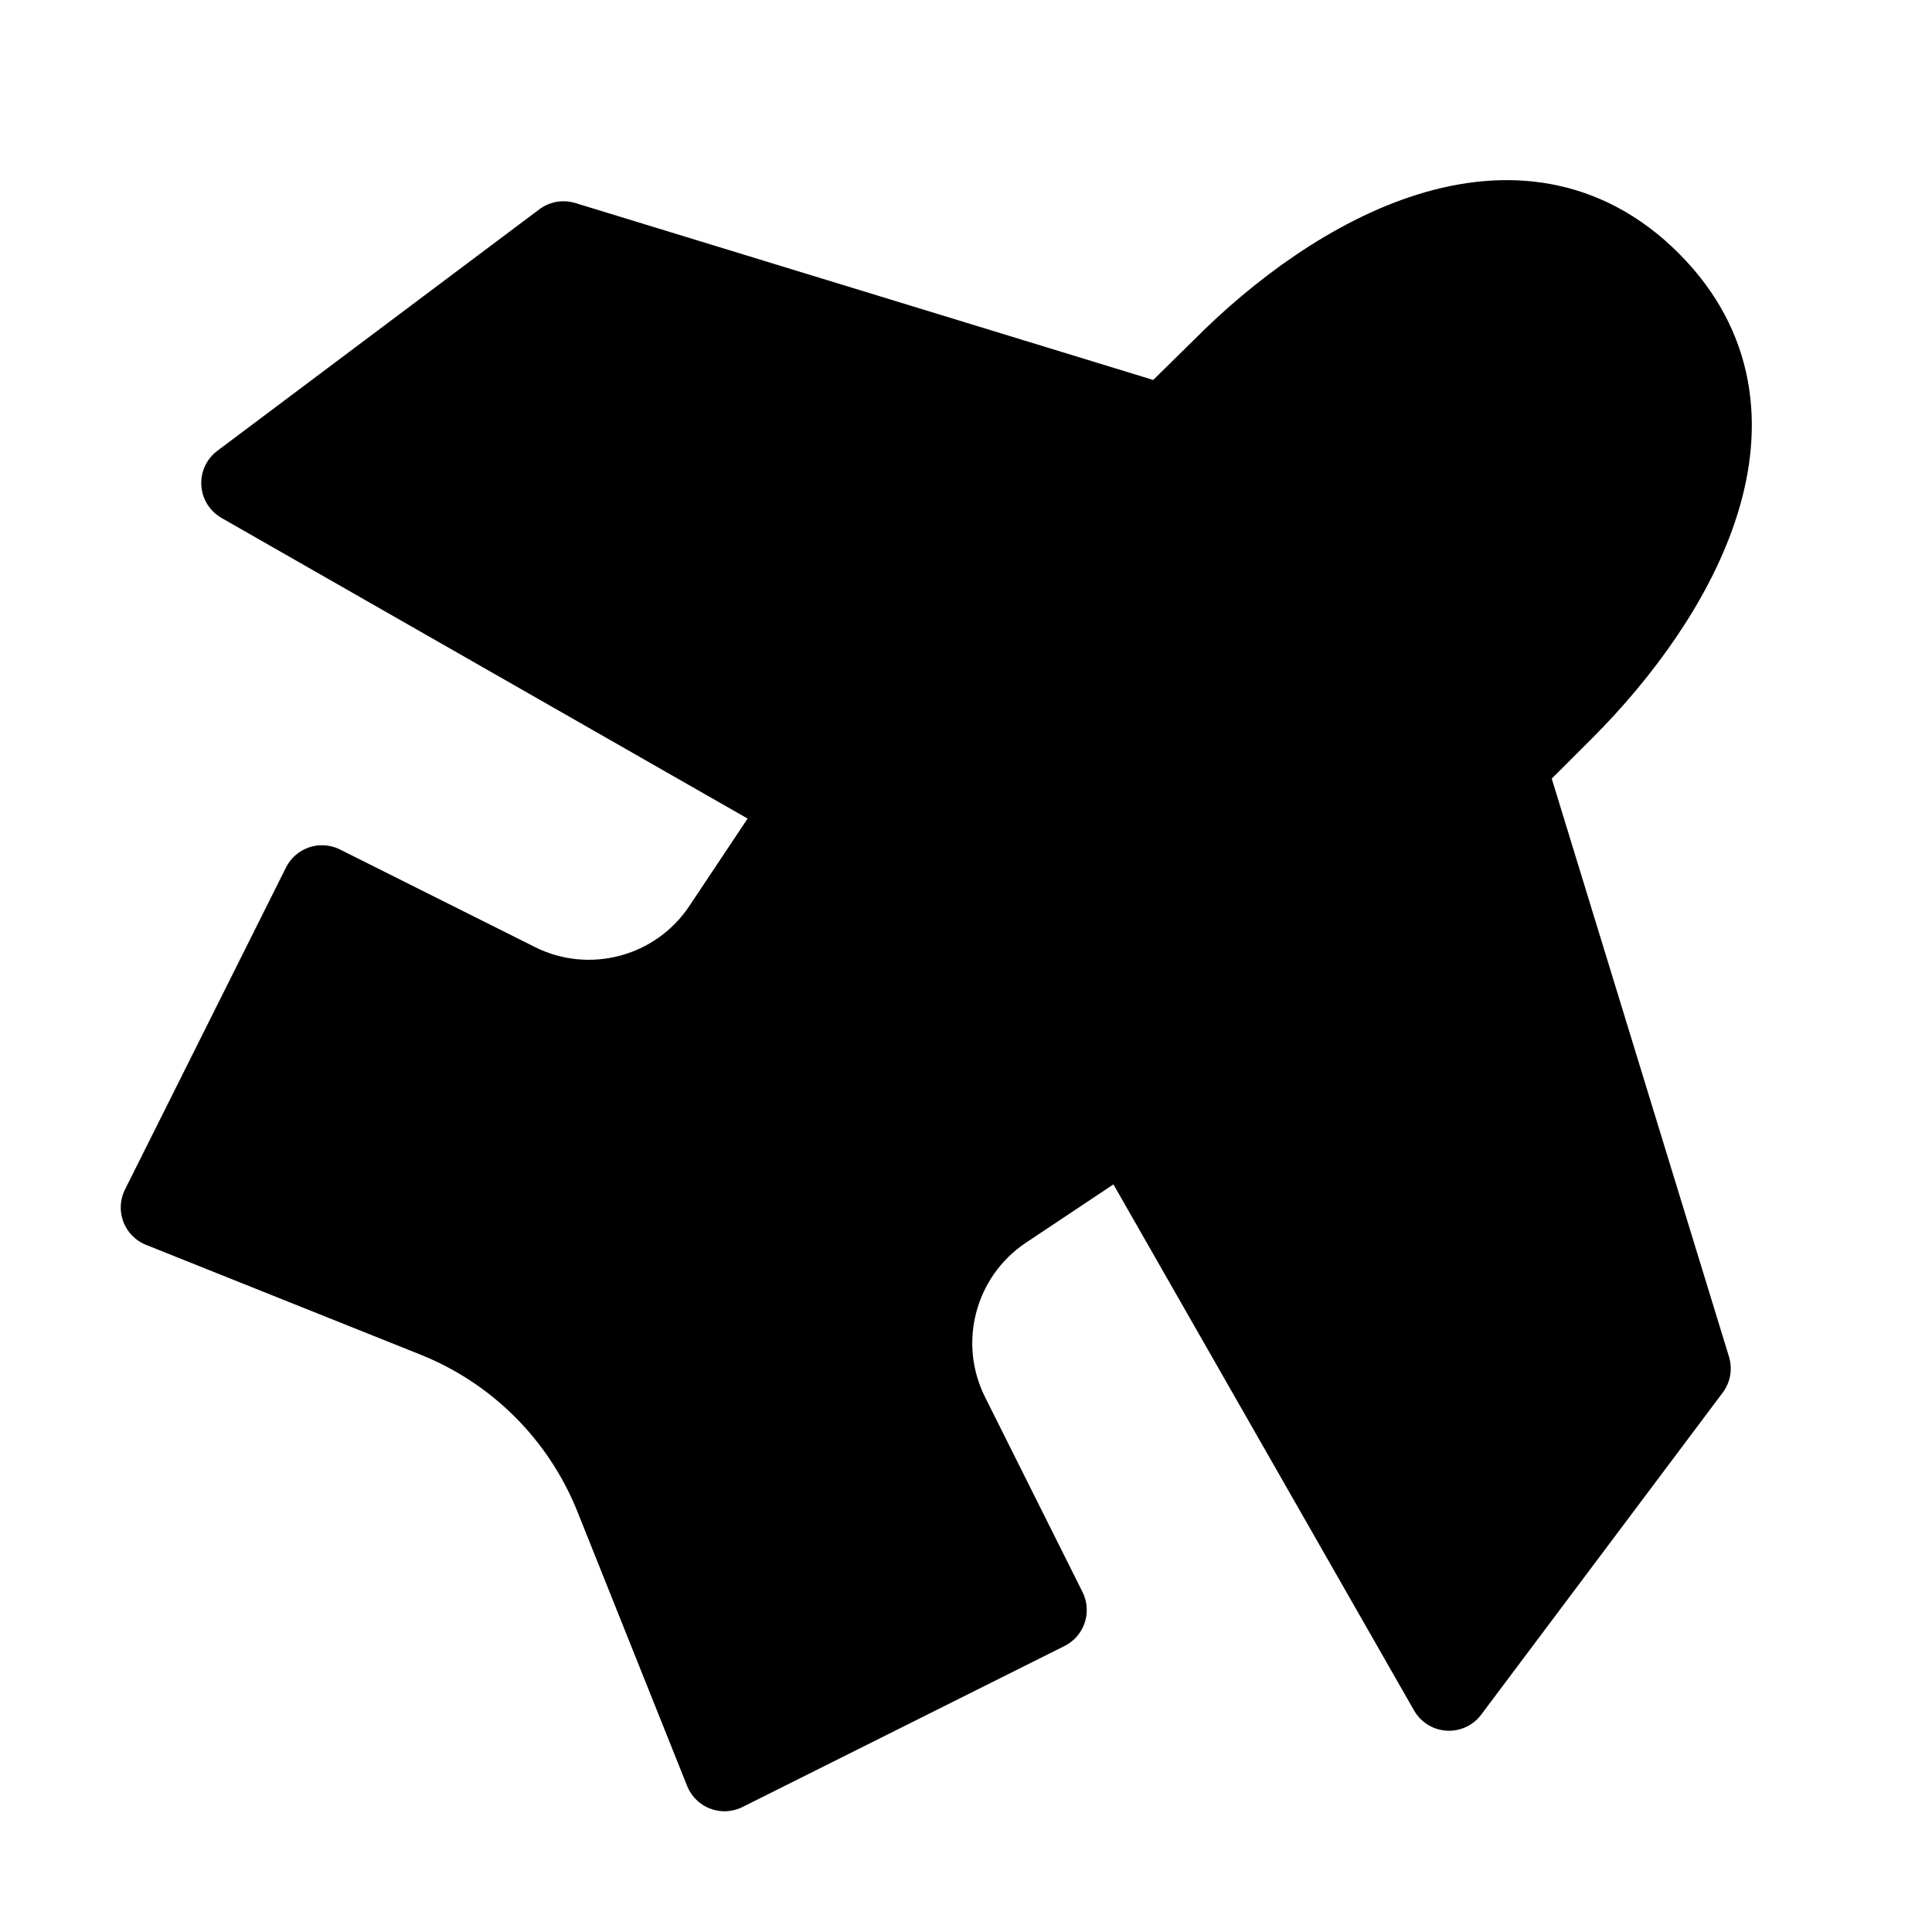
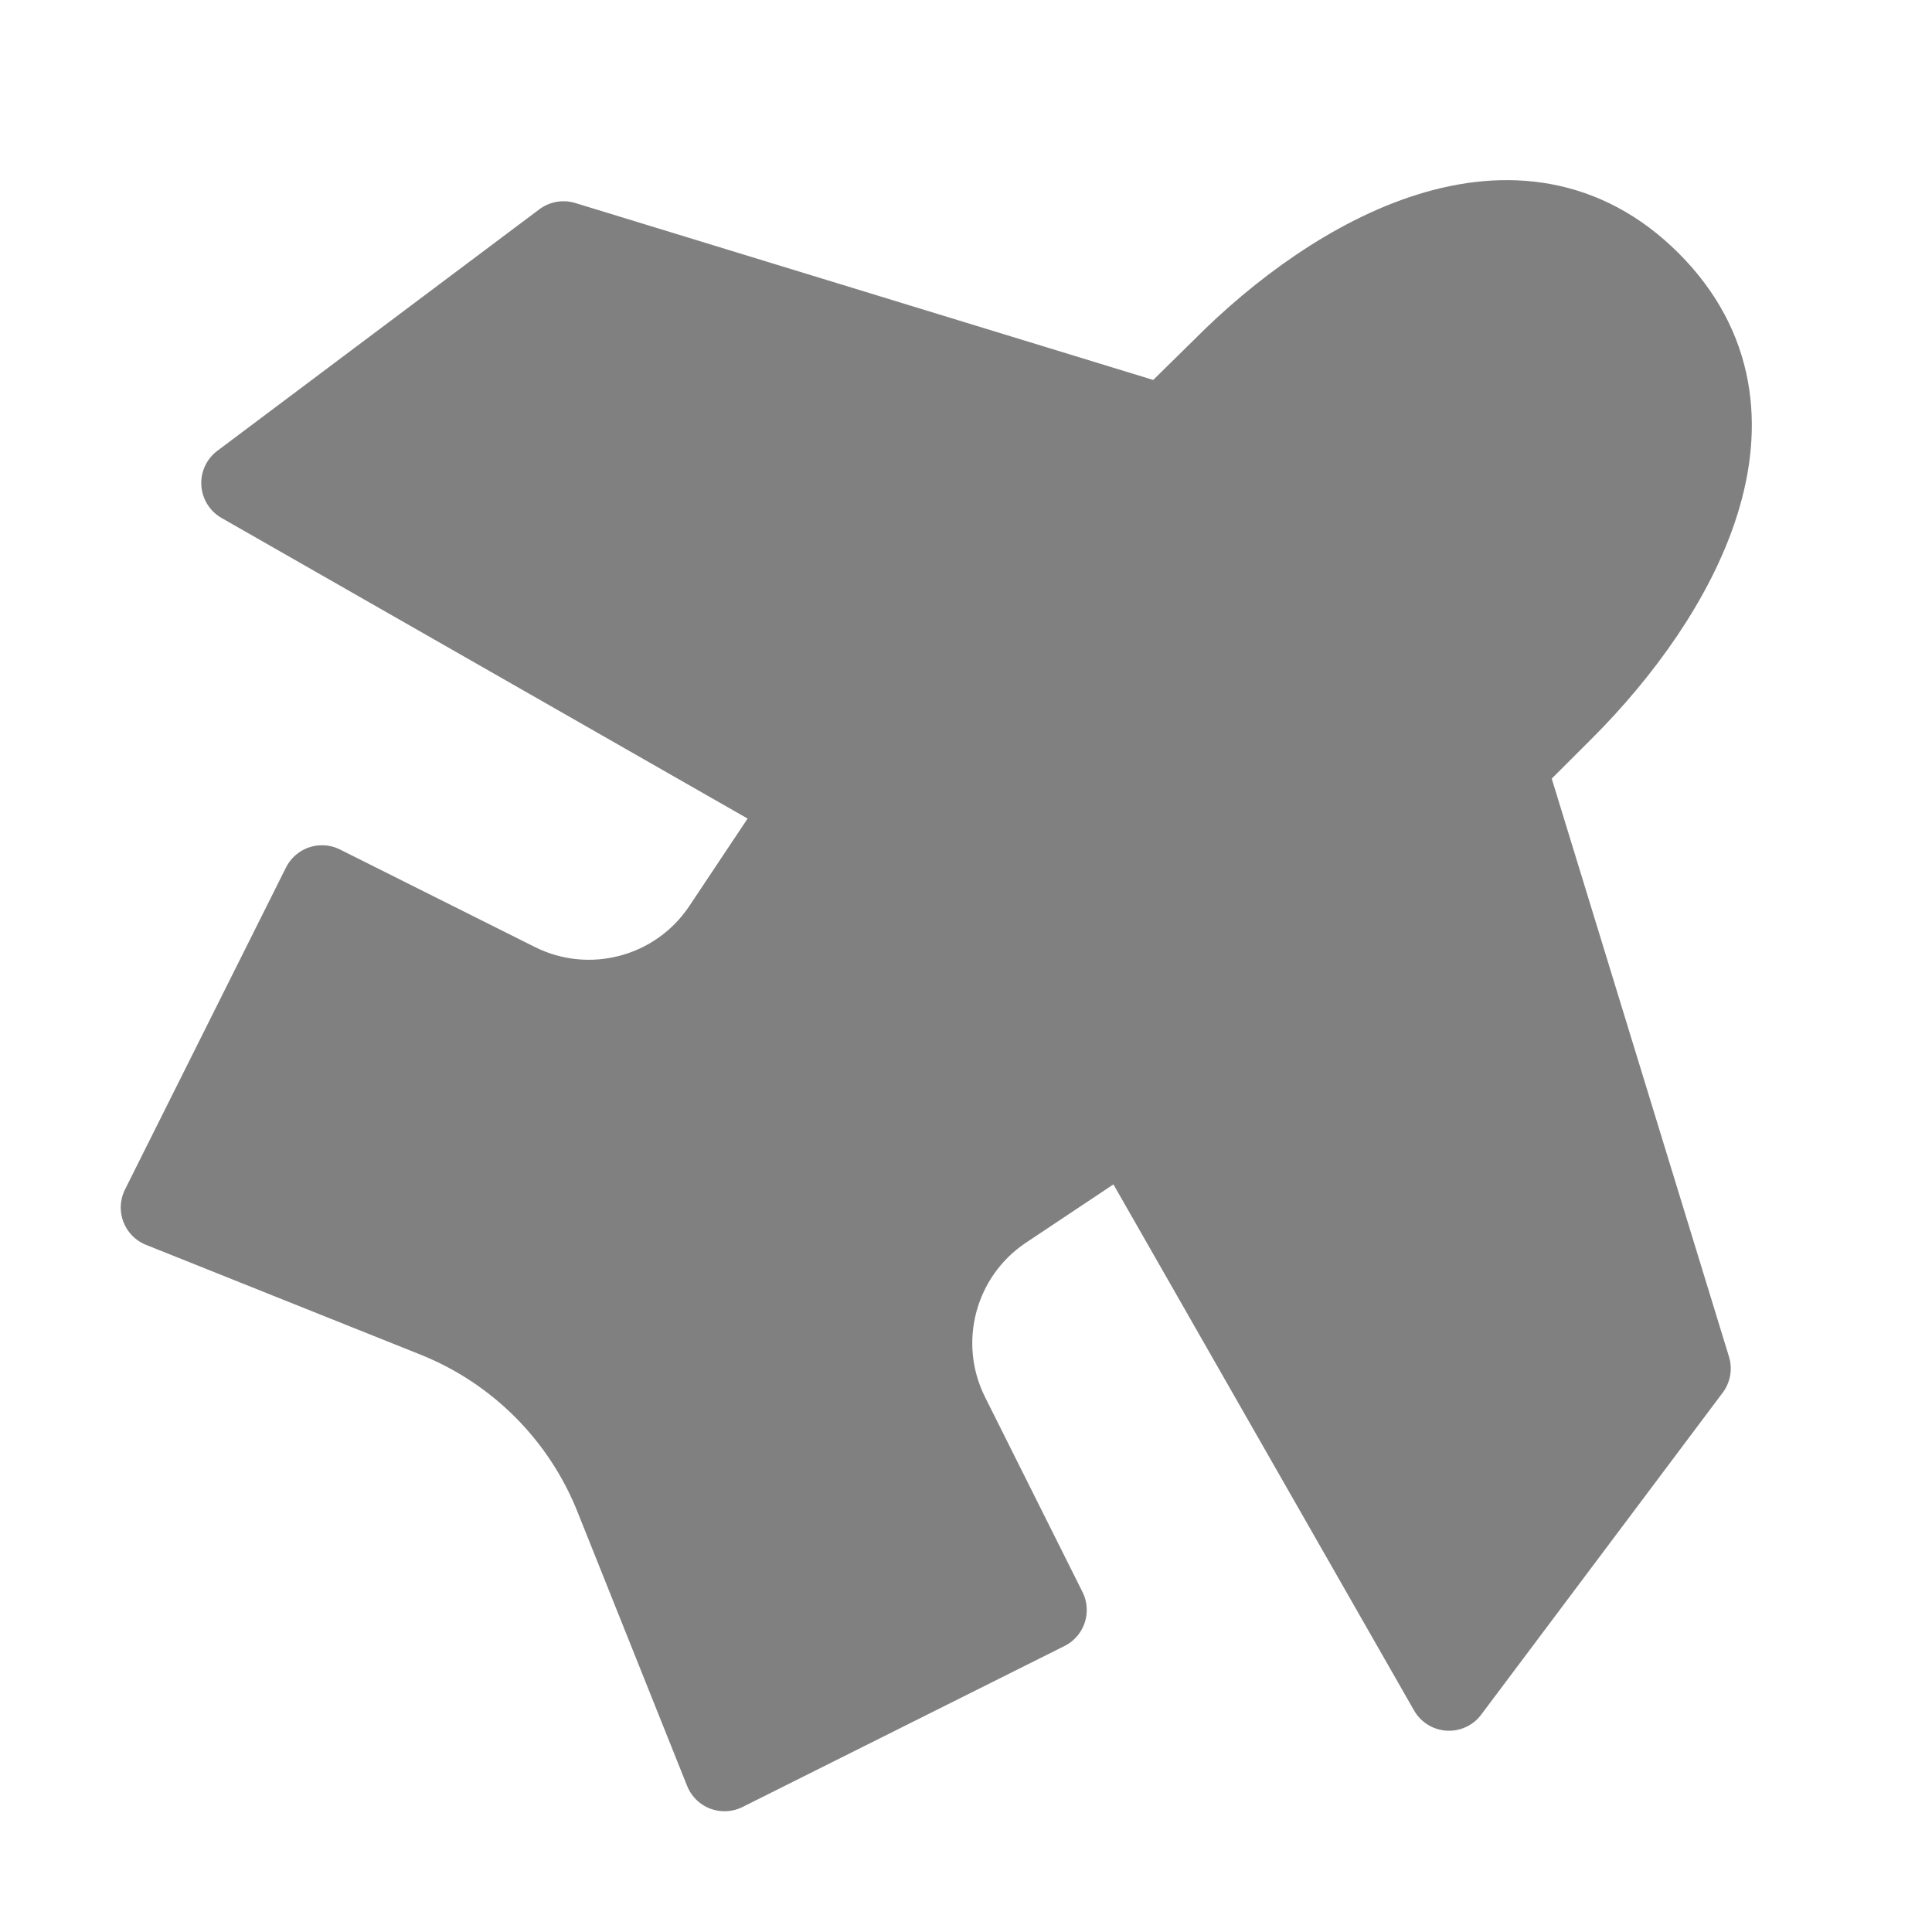
- <svg xmlns="http://www.w3.org/2000/svg" width="1em" height="1em" viewBox="0 0 24 24">
-   <path fill="currentColor" stroke="currentColor" stroke-linecap="round" stroke-linejoin="round" d="m4 11l-2 4l3.408 1.363a4 4 0 0 1 2.229 2.229L9 22l4-2l-1.21-2.42a2 2 0 0 1 .679-2.56L14 14l4 7l3-4l-2.29-7.469l.715-.714c1.412-1.412 2.71-3.682 1.075-5.317c-1.635-1.635-3.91-.34-5.316 1.077l-.72.708L7 3L3 6l7 4l-1.02 1.531a2 2 0 0 1-2.56.68z" />
+ <svg xmlns="http://www.w3.org/2000/svg" width="40px" height="40px" viewBox="0 0 24 24">
+   <path fill="gray" stroke="gray" stroke-linecap="round" stroke-linejoin="round" d="m4 11l-2 4l3.408 1.363a4 4 0 0 1 2.229 2.229L9 22l4-2l-1.21-2.42a2 2 0 0 1 .679-2.56L14 14l4 7l3-4l-2.29-7.469l.715-.714c1.412-1.412 2.71-3.682 1.075-5.317c-1.635-1.635-3.91-.34-5.316 1.077l-.72.708L7 3L3 6l7 4l-1.02 1.531a2 2 0 0 1-2.56.68z" />
</svg>
